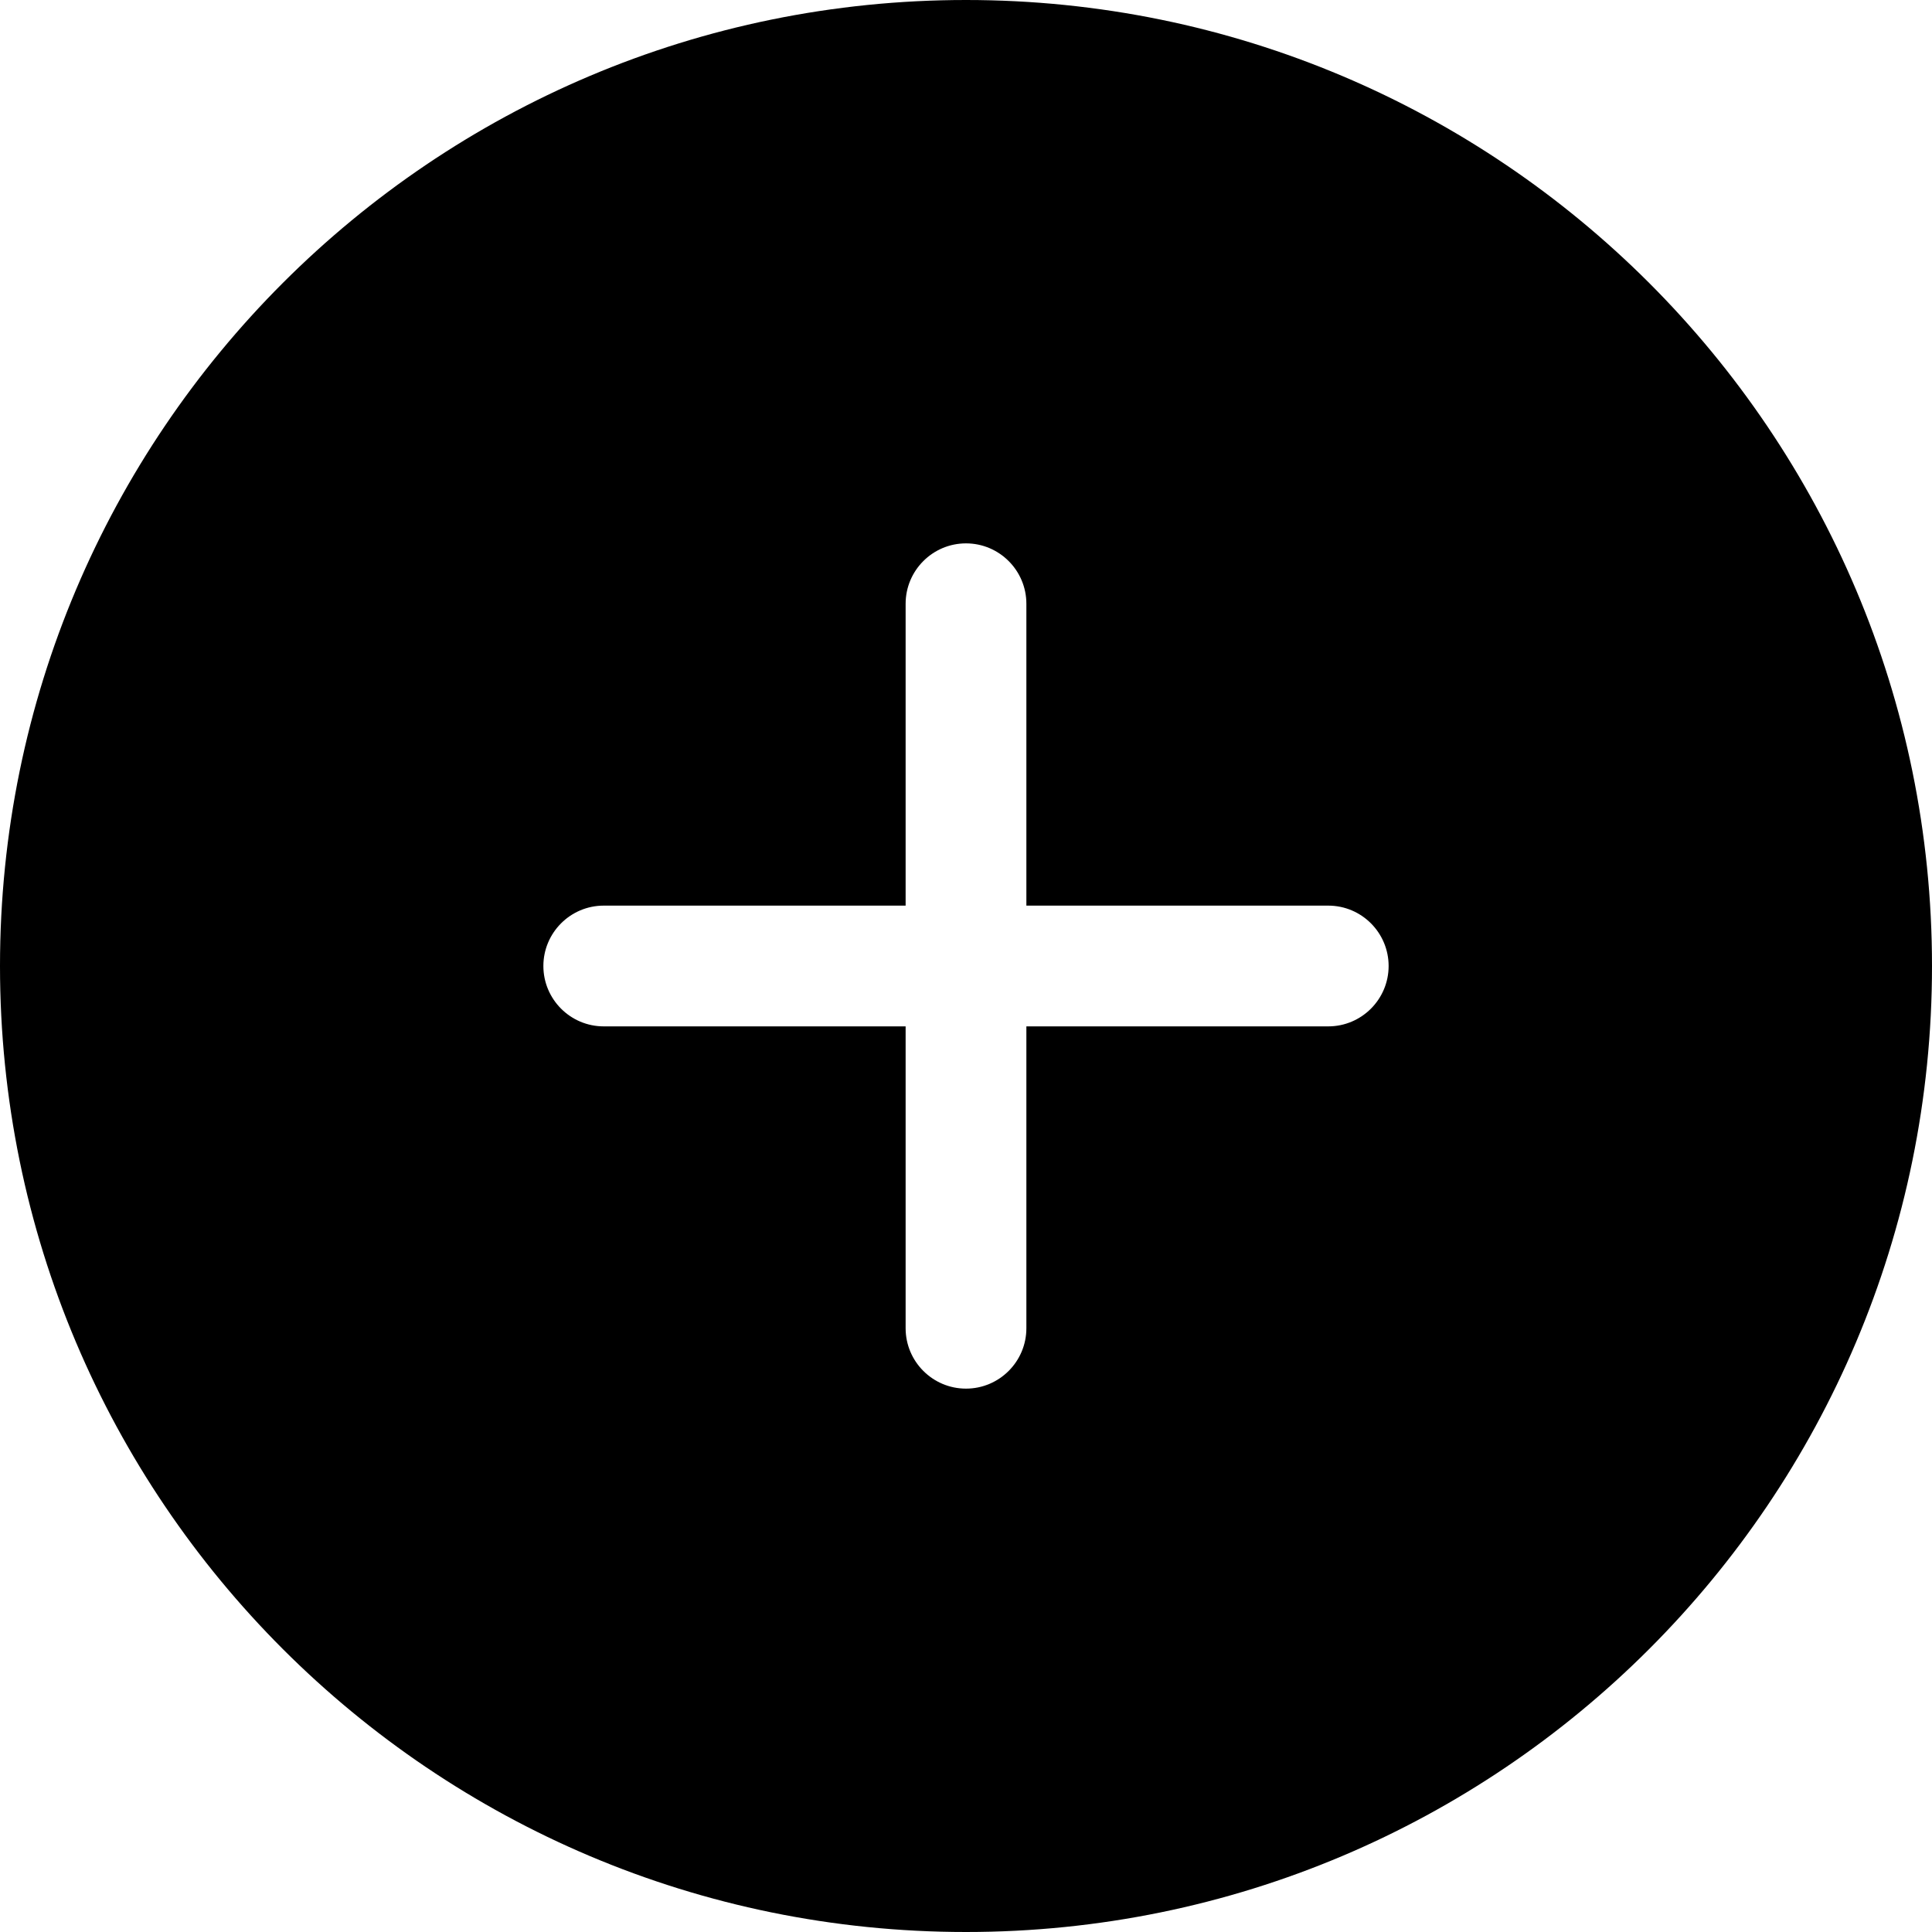
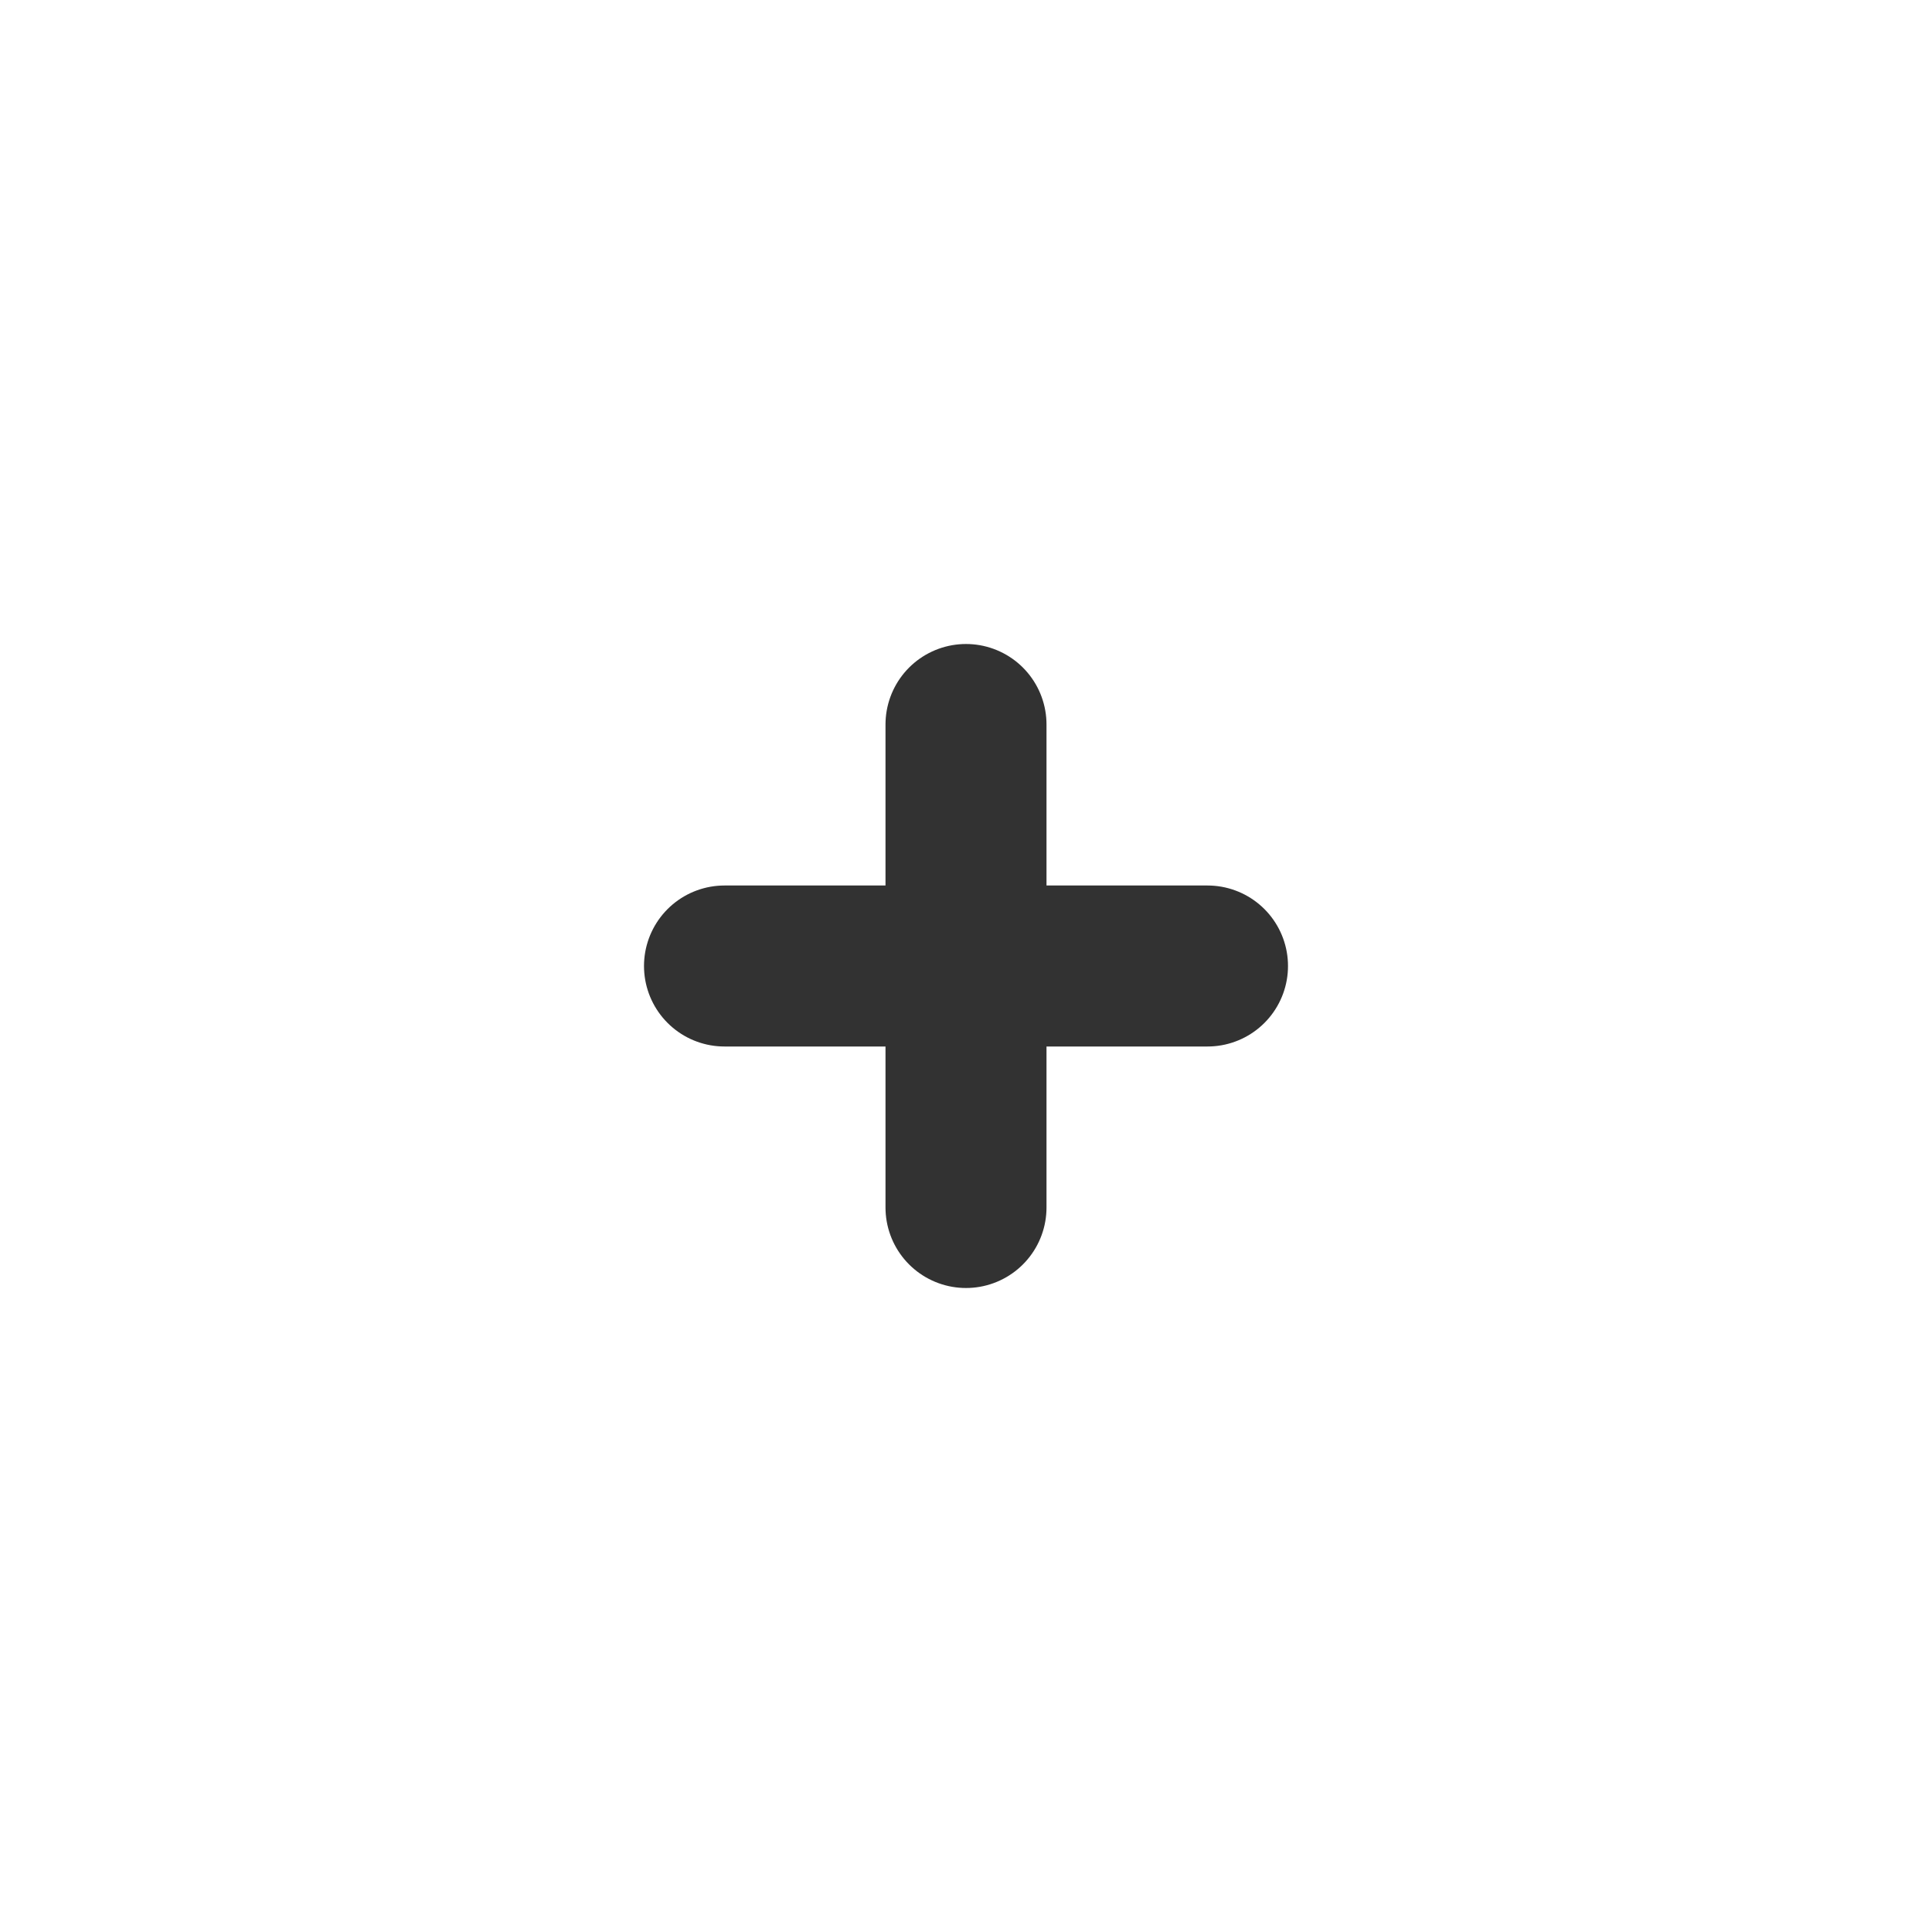
- <svg xmlns="http://www.w3.org/2000/svg" viewBox="0 0 32 32" version="1.1" fill="#000000">
+ <svg xmlns="http://www.w3.org/2000/svg" viewBox="0 0 24 24" fill="none">
  <g id="SVGRepo_bgCarrier" stroke-width="0" />
  <g id="SVGRepo_tracerCarrier" stroke-linecap="round" stroke-linejoin="round" />
  <g id="SVGRepo_iconCarrier">
-     <defs> </defs>
-     <g id="Page-1" stroke="none" stroke-width="1" fill="none" fill-rule="evenodd">
-       <g id="Icon-Set-Filled" transform="translate(-466, -1089)" fill="#000000">
-         <path d="M488,1106 L483,1106 L483,1111 C483,1111.55 482.553,1112 482,1112 C481.447,1112 481,1111.55 481,1111 L481,1106 L476,1106 C475.447,1106 475,1105.55 475,1105 C475,1104.45 475.447,1104 476,1104 L481,1104 L481,1099 C481,1098.45 481.447,1098 482,1098 C482.553,1098 483,1098.45 483,1099 L483,1104 L488,1104 C488.553,1104 489,1104.45 489,1105 C489,1105.55 488.553,1106 488,1106 L488,1106 Z M482,1089 C473.163,1089 466,1096.16 466,1105 C466,1113.84 473.163,1121 482,1121 C490.837,1121 498,1113.84 498,1105 C498,1096.16 490.837,1089 482,1089 L482,1089 Z" id="plus-circle"> </path>
-       </g>
-     </g>
+     <path d="M9 12H15" stroke="#323232" stroke-width="2" stroke-linecap="round" stroke-linejoin="round" />
+     <path d="M12 9L12 15" stroke="#323232" stroke-width="2" stroke-linecap="round" stroke-linejoin="round" />
  </g>
</svg>
